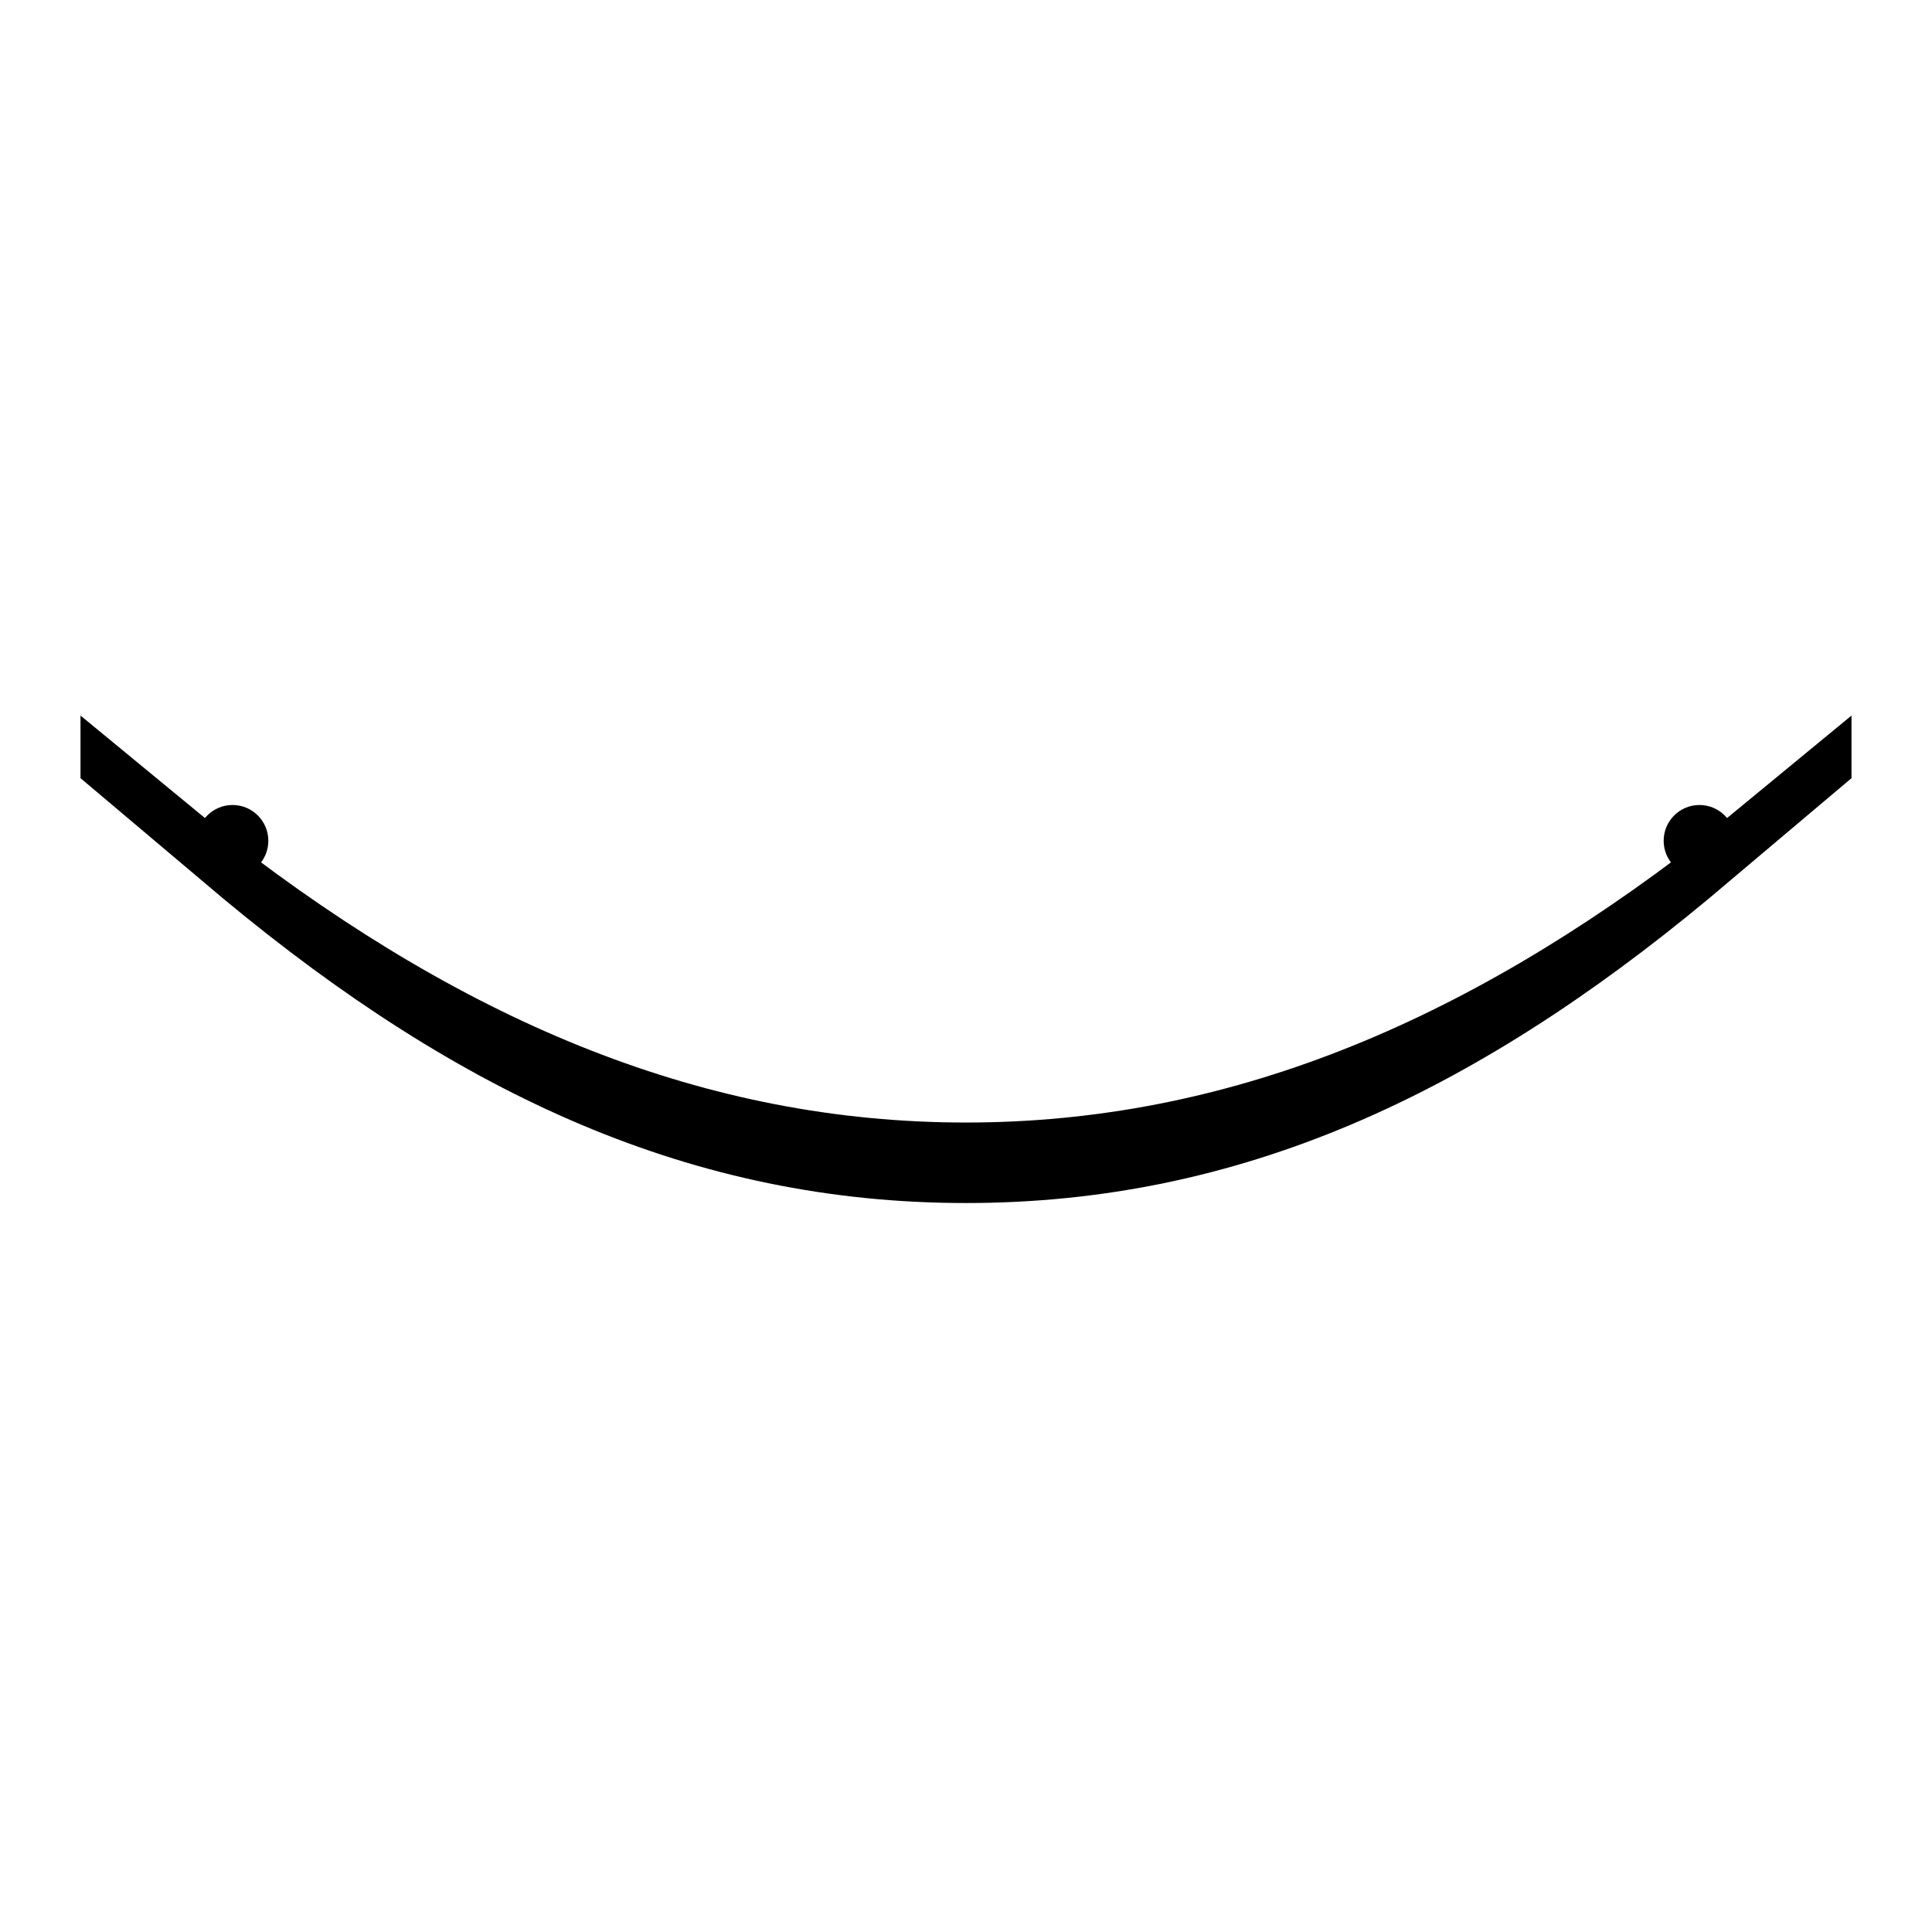
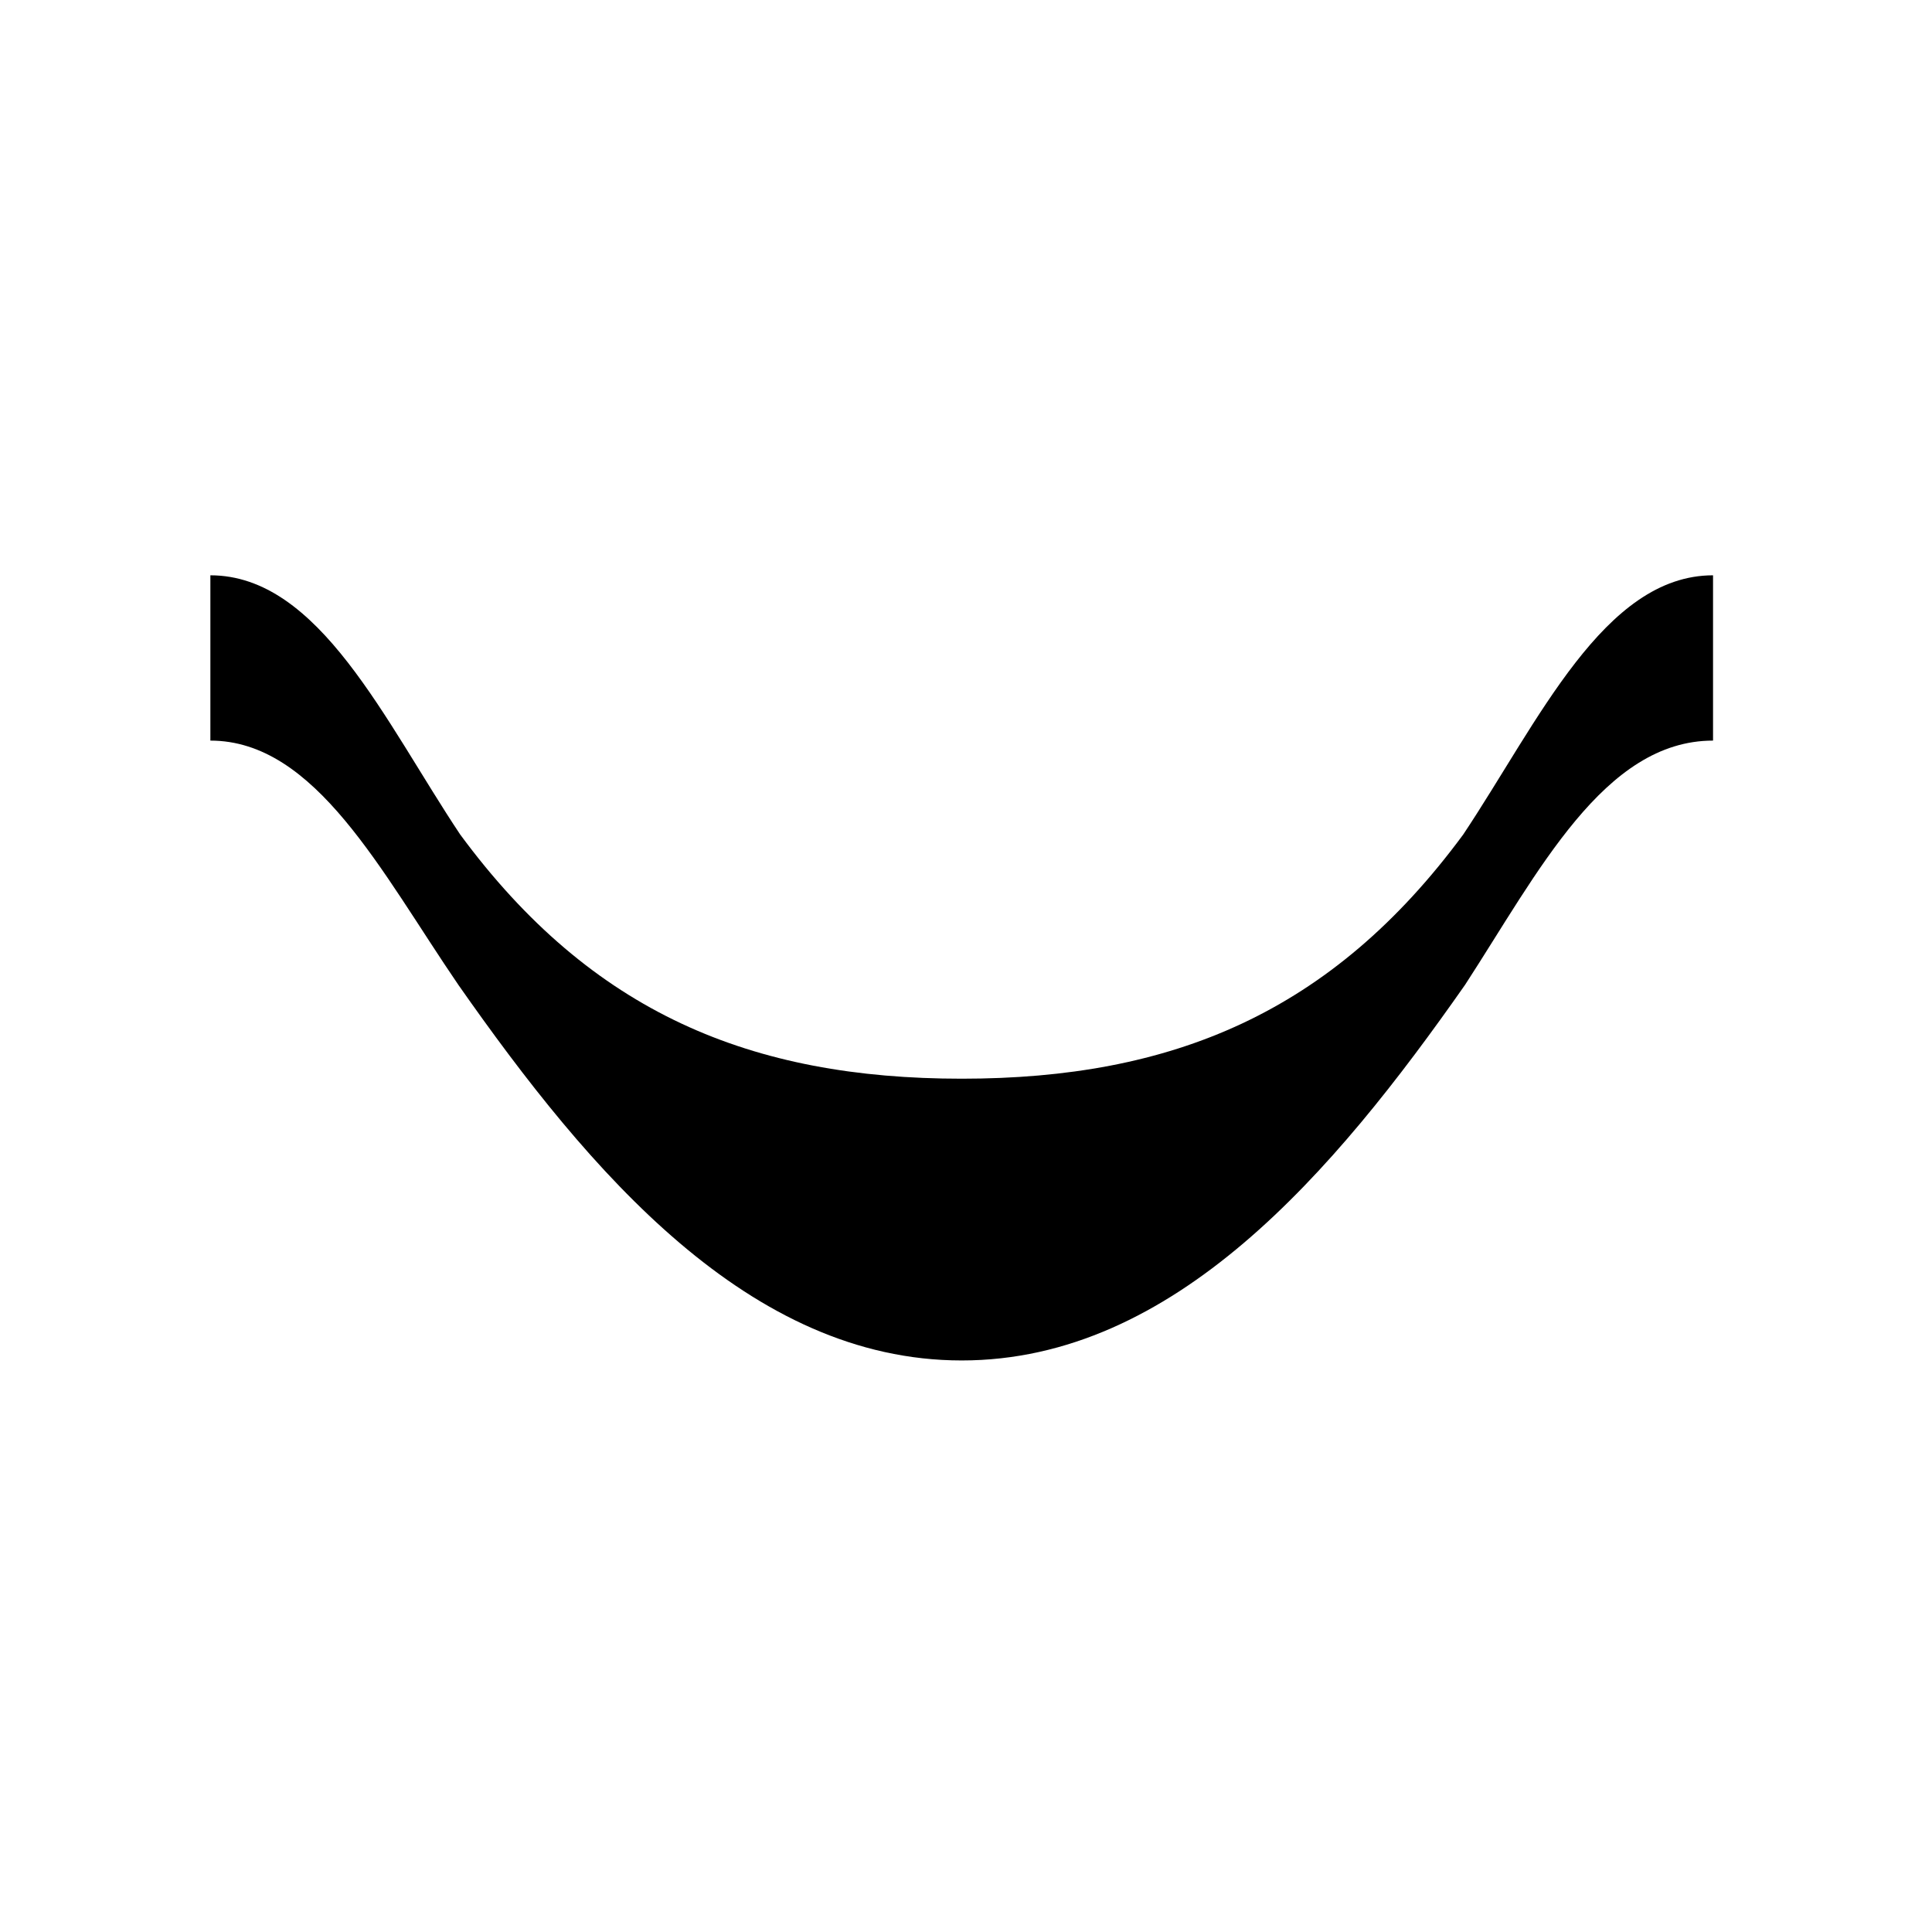
<svg xmlns="http://www.w3.org/2000/svg" width="432" height="432" viewBox="0 0 432 432">
-   <path d="M18 160 L52 188            C105 229 158 251 216 251            C274 251 327 229 380 188            L414 160            L414 174            L382 201            C329 245 277 269 216 269            C155 269 103 245 50 201            L18 174 Z" fill="#000" />
-   <circle cx="52" cy="188" r="8" fill="#000" />
-   <circle cx="380" cy="188" r="8" fill="#000" />
+   <g transform="translate(0 -15) scale(.42)" fill="#000000">
+     <path d="M112 342 C170 342 205 420 245 480 C315 575 400 610 512 610 C624 610 709 575 779 480 C819 420 854 342 912 342 L912 430 C854 430 819 500 780 560 C710 660 625 760 512 760 C399 760 314 660 244 560 C203 500 168 430 112 430 Z" />
+   </g>
</svg>
